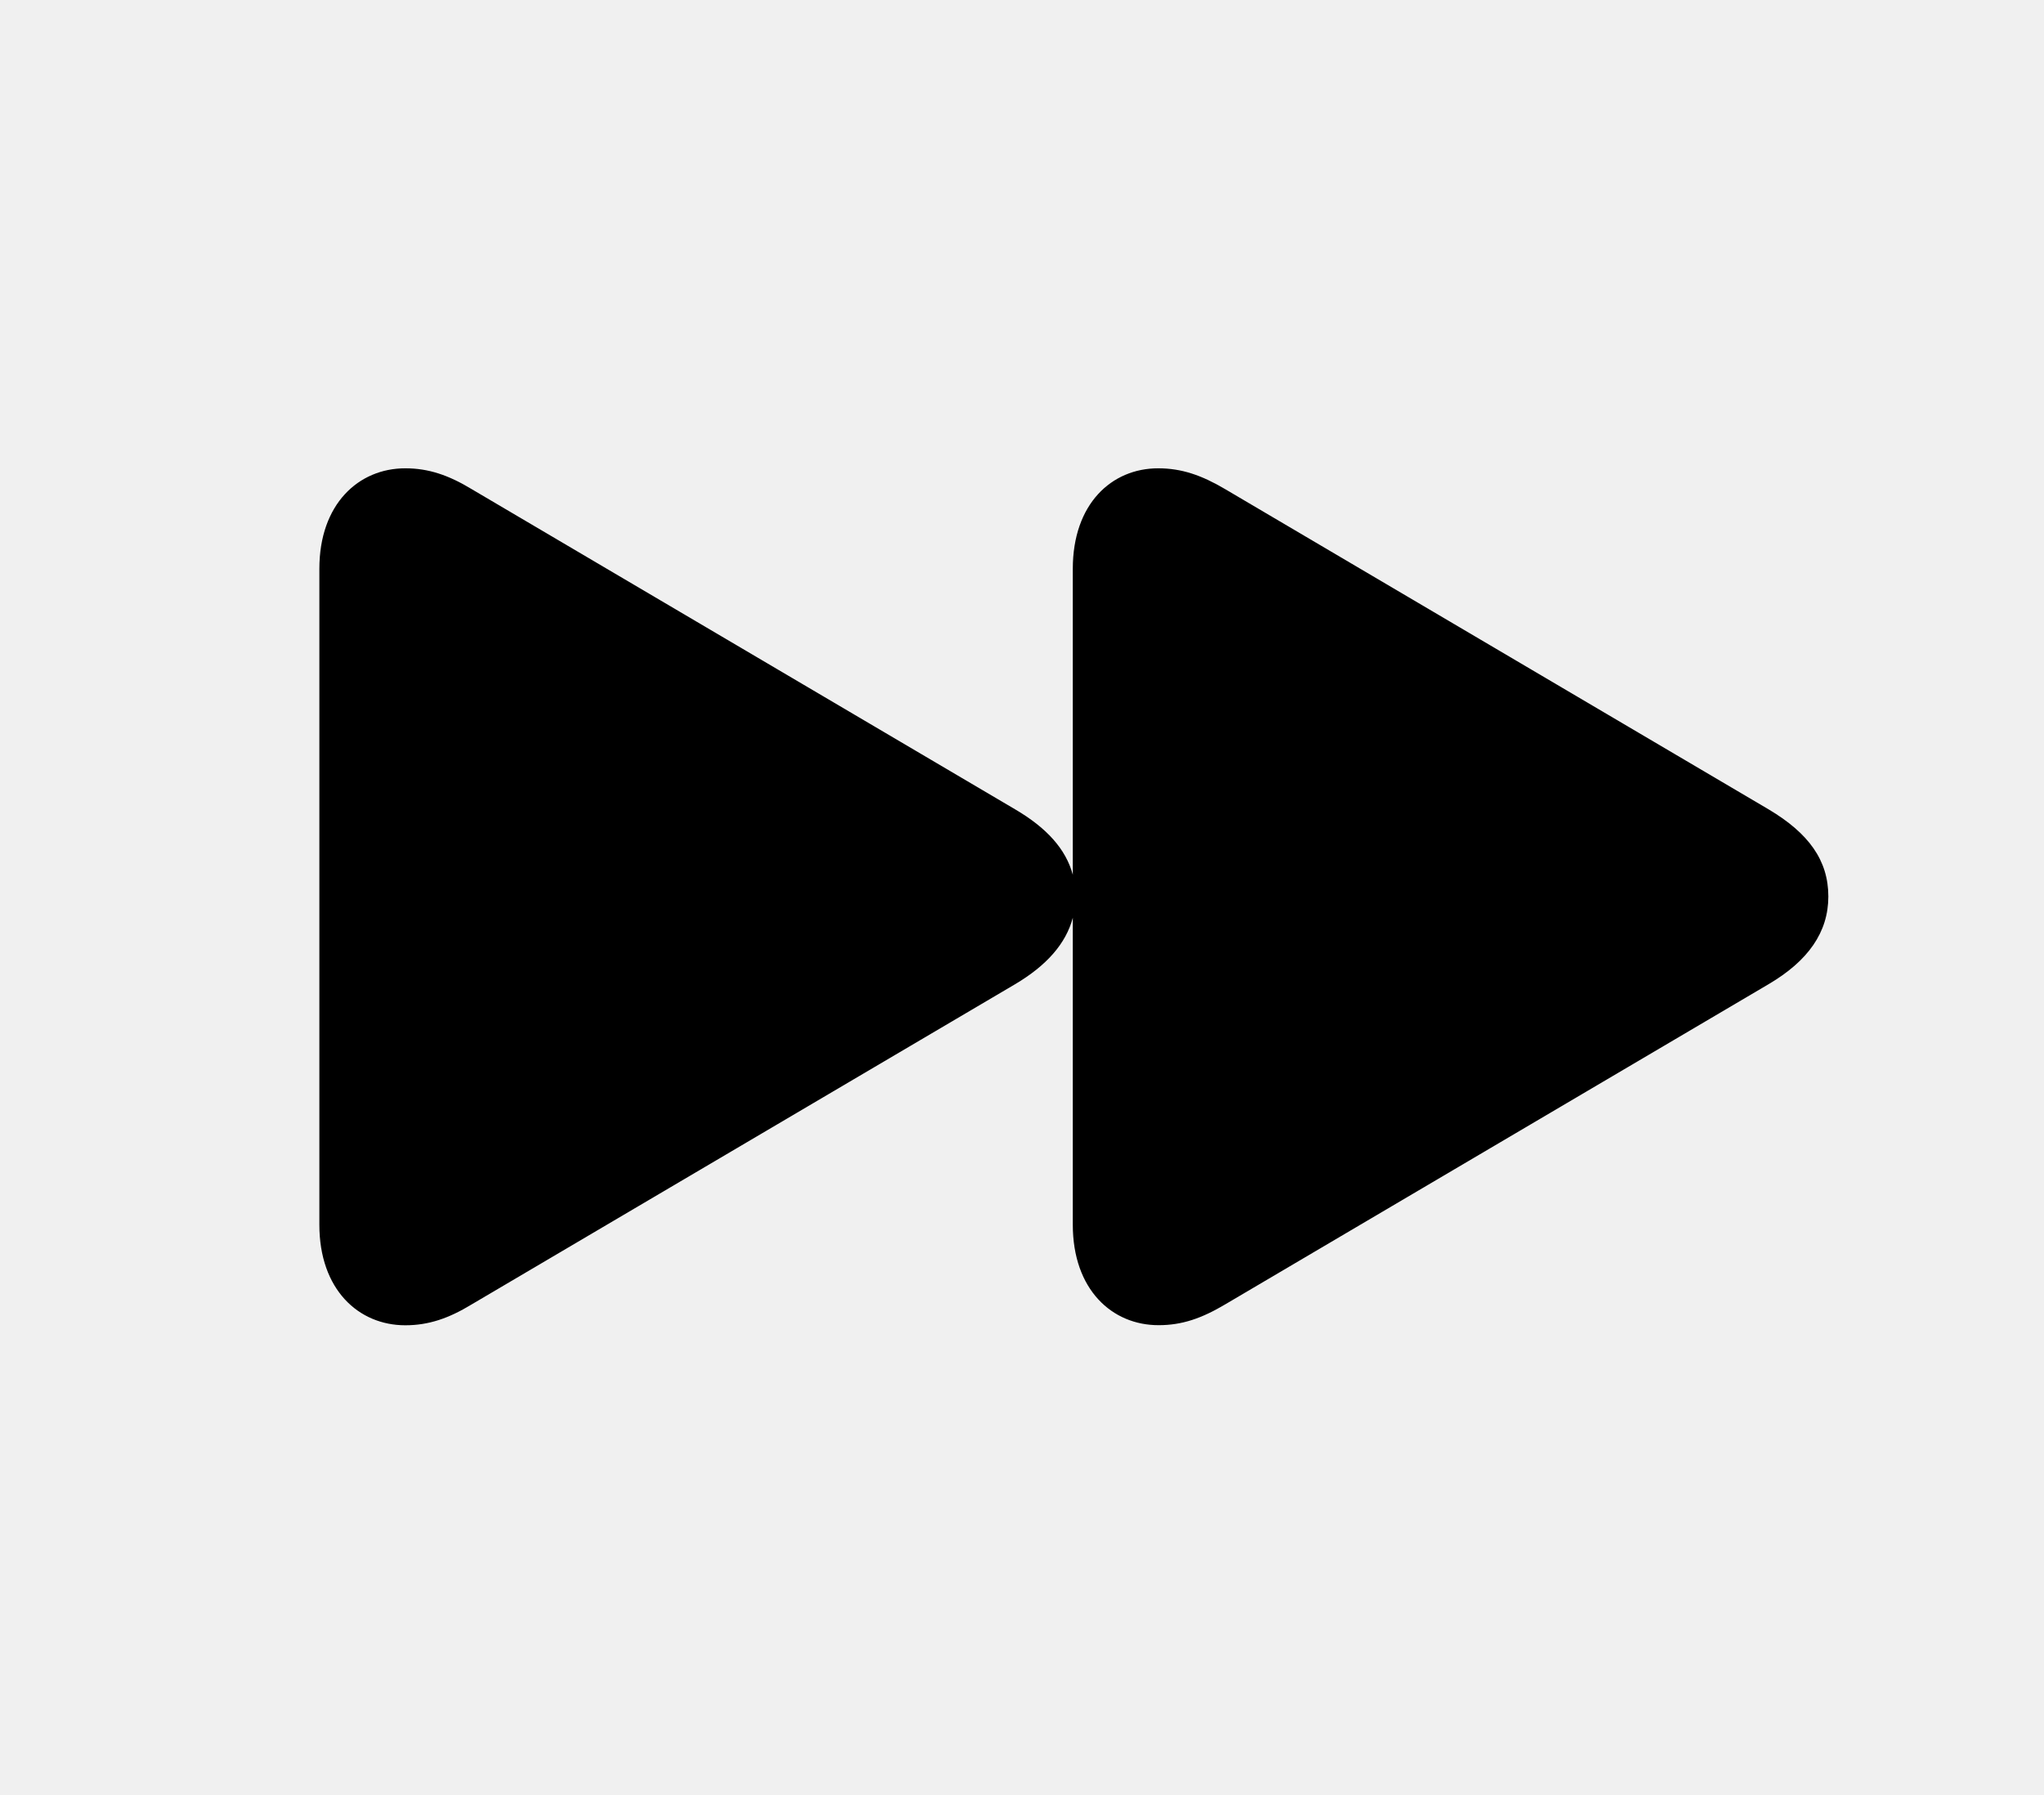
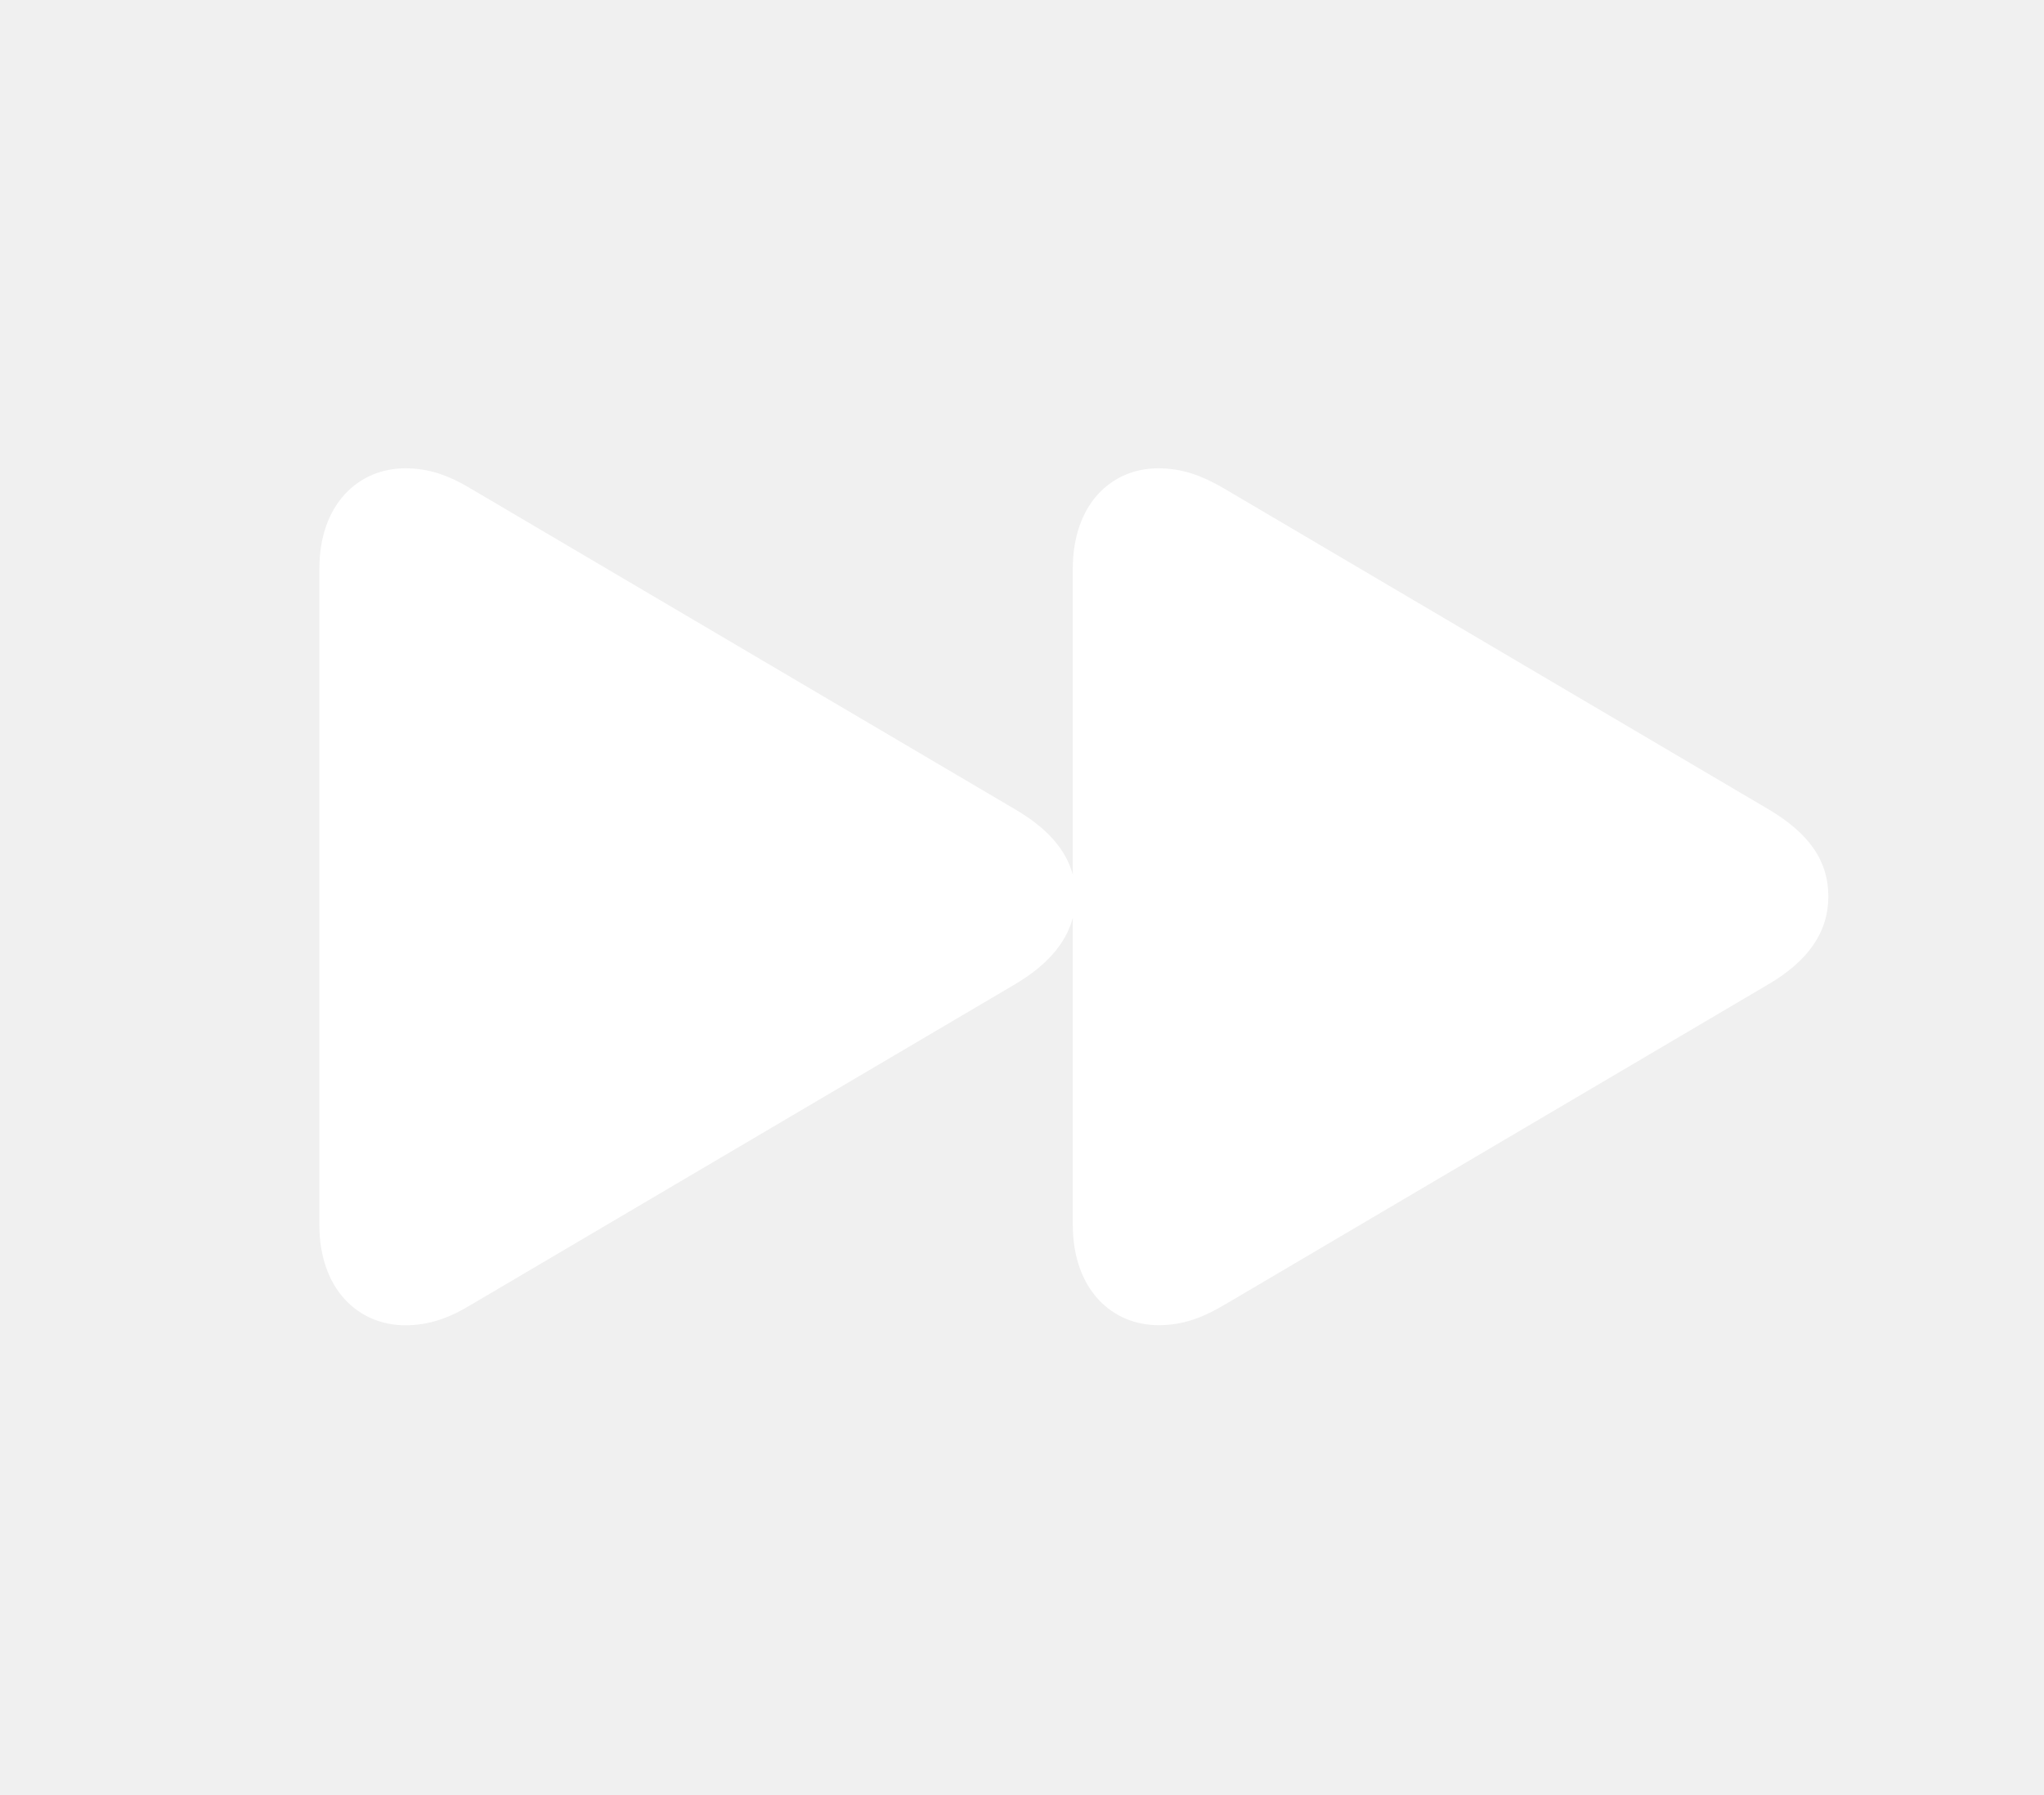
<svg xmlns="http://www.w3.org/2000/svg" version="1.1" width="41" height="36" viewBox="0 0 41 36">
  <defs>
    <clipPath id="master_svg0_17_38">
      <rect x="0" y="0" width="41" height="36" rx="0" />
    </clipPath>
  </defs>
  <g clip-path="url(#master_svg0_17_38)">
    <g>
-       <path d="M23.242,26.588C23.71,26.588,24.103,26.451,24.572,26.173L35.473,19.748C36.271,19.279,36.674,18.702,36.674,17.987C36.674,17.262,36.281,16.717,35.473,16.237L24.572,9.812C24.103,9.535,23.701,9.396,23.232,9.396C22.296,9.396,21.519,10.111,21.519,11.413L21.519,17.55C21.38,17.037,20.998,16.611,20.36,16.237L9.458,9.812C9.001,9.535,8.597,9.396,8.13,9.396C7.194,9.396,6.406,10.111,6.406,11.413L6.406,24.572C6.406,25.875,7.193,26.59,8.13,26.59C8.597,26.59,9.001,26.451,9.458,26.173L20.36,19.748C20.988,19.376,21.38,18.937,21.519,18.414L21.519,24.572C21.519,25.875,22.307,26.59,23.242,26.588L23.242,26.588Z" fill-opacity="1" />
+       <path d="M23.242,26.588C23.71,26.588,24.103,26.451,24.572,26.173L35.473,19.748C36.271,19.279,36.674,18.702,36.674,17.987C36.674,17.262,36.281,16.717,35.473,16.237L24.572,9.812C24.103,9.535,23.701,9.396,23.232,9.396C22.296,9.396,21.519,10.111,21.519,11.413L21.519,17.55C21.38,17.037,20.998,16.611,20.36,16.237L9.458,9.812C9.001,9.535,8.597,9.396,8.13,9.396C7.194,9.396,6.406,10.111,6.406,11.413L6.406,24.572C6.406,25.875,7.193,26.59,8.13,26.59C8.597,26.59,9.001,26.451,9.458,26.173L20.36,19.748C20.988,19.376,21.38,18.937,21.519,18.414L21.519,24.572C21.519,25.875,22.307,26.59,23.242,26.588L23.242,26.588Z" fill="#FFFFFF" fill-opacity="1" />
    </g>
  </g>
</svg>
